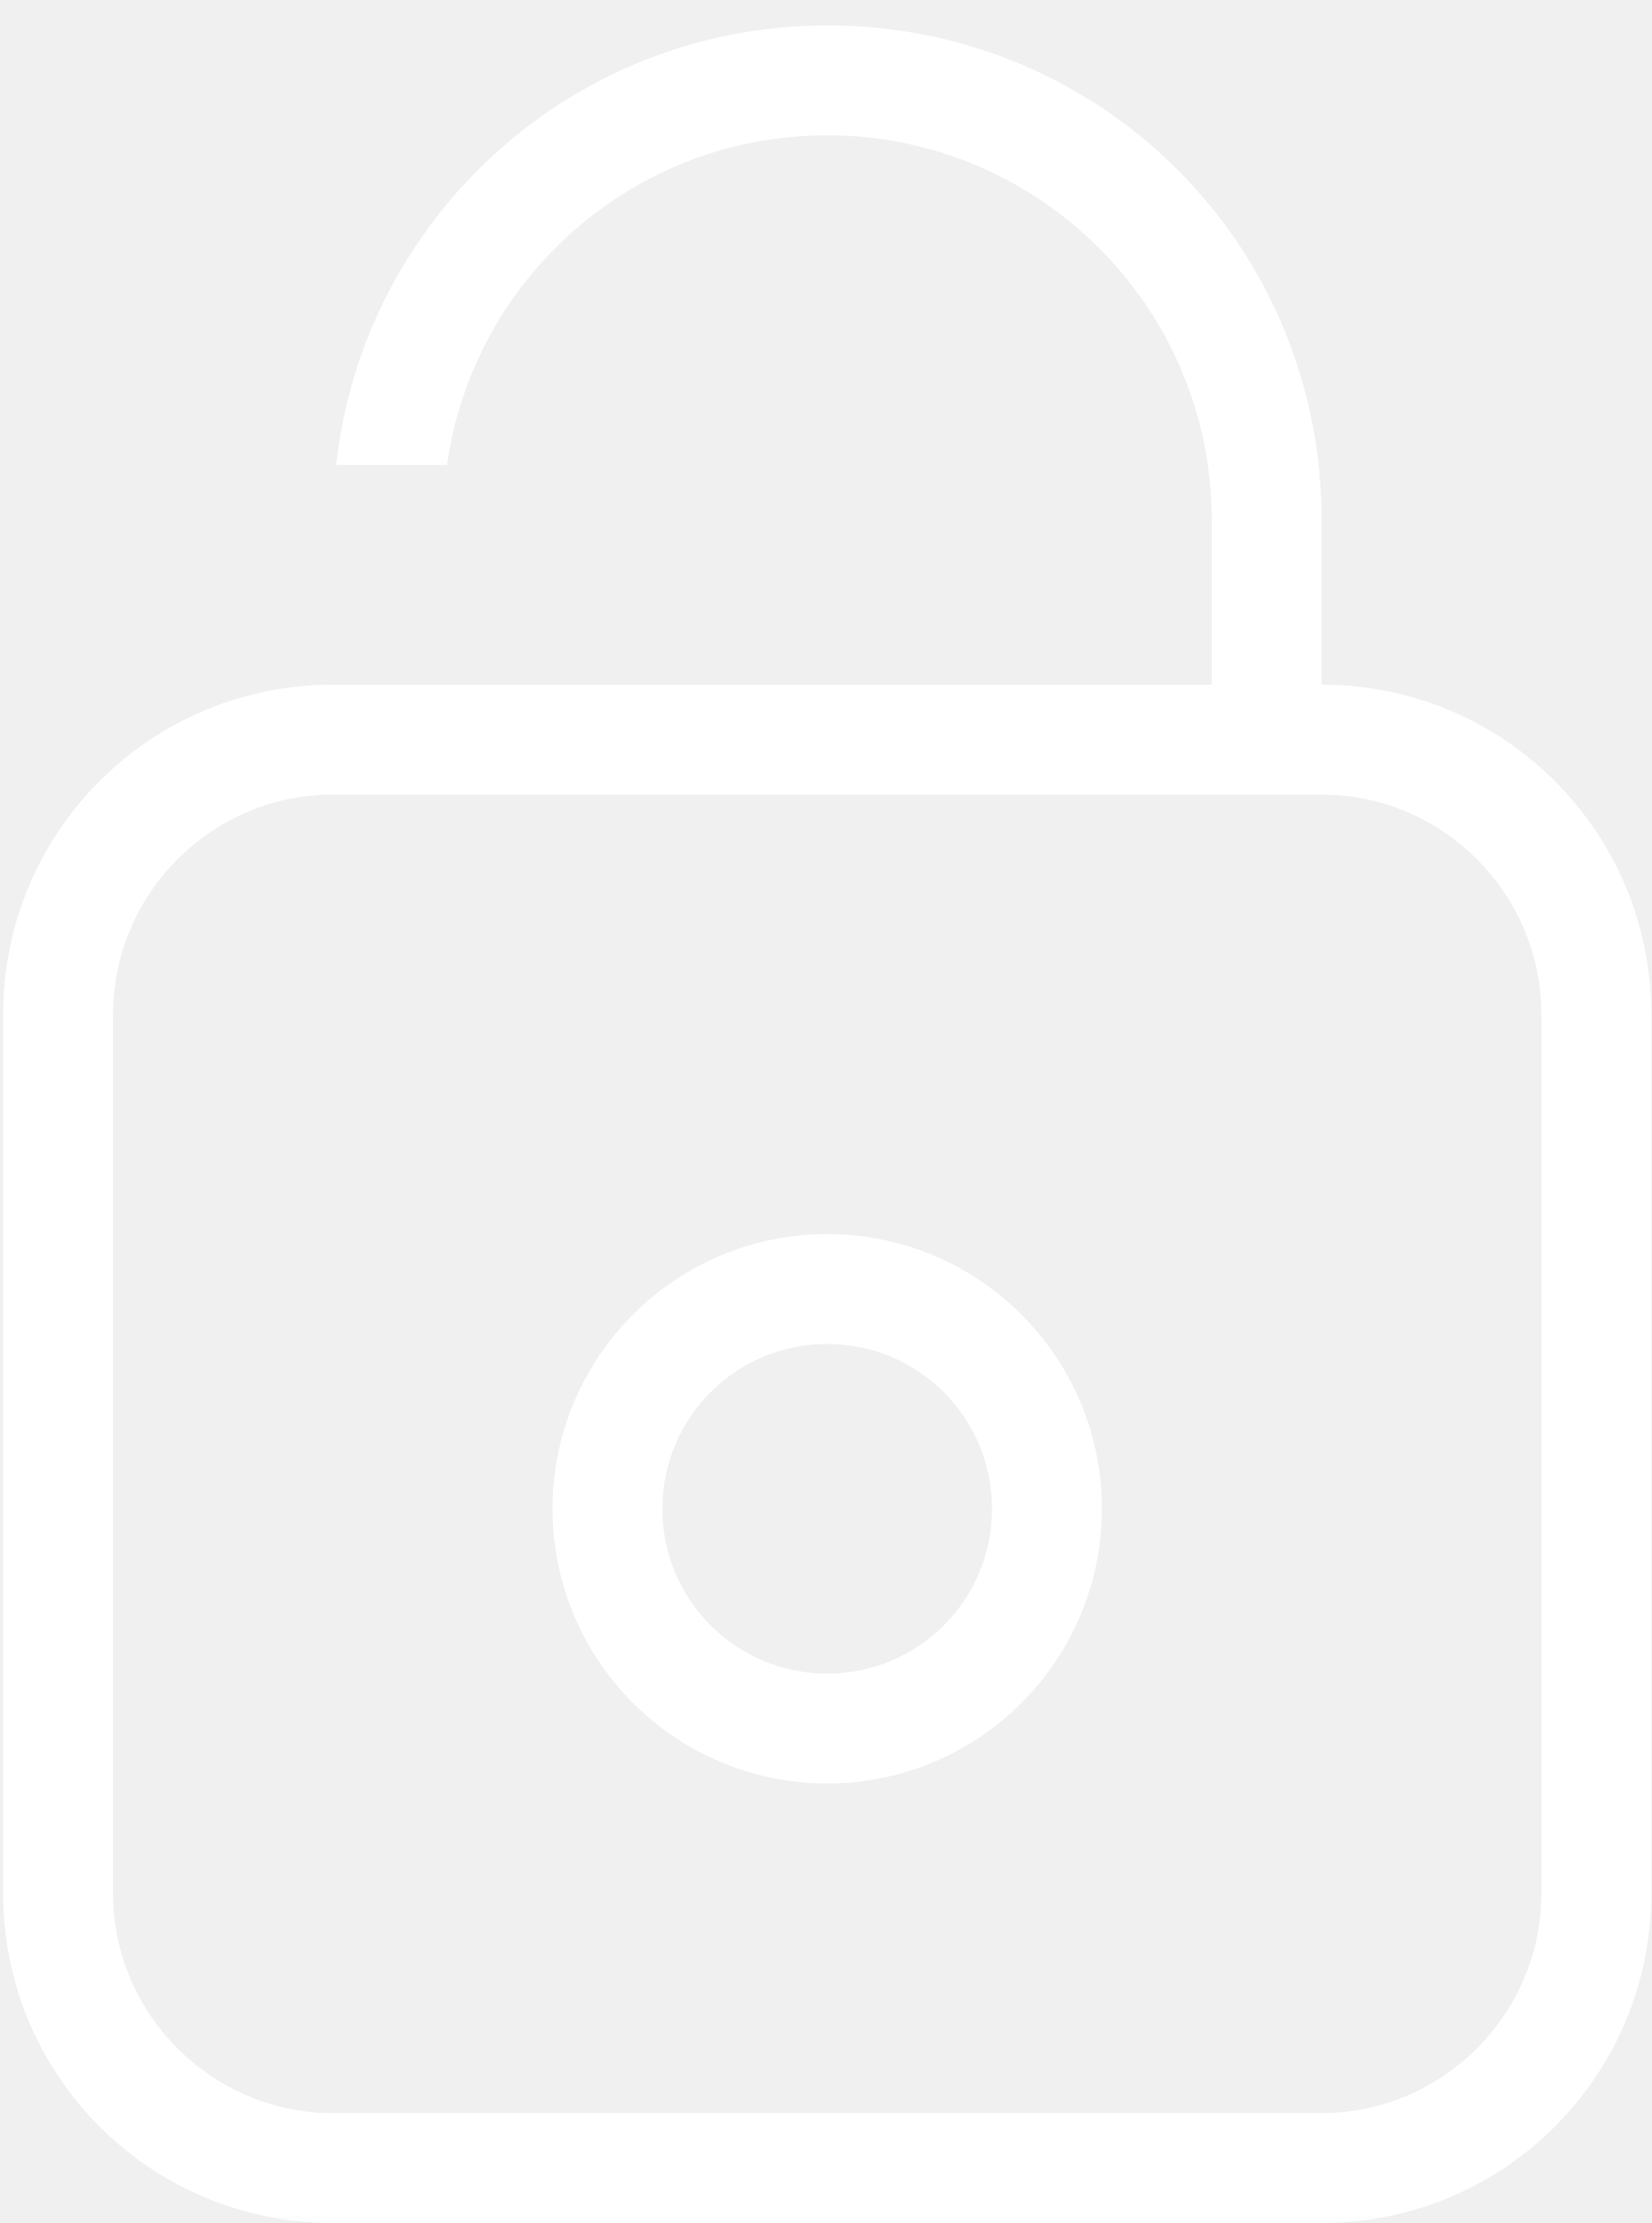
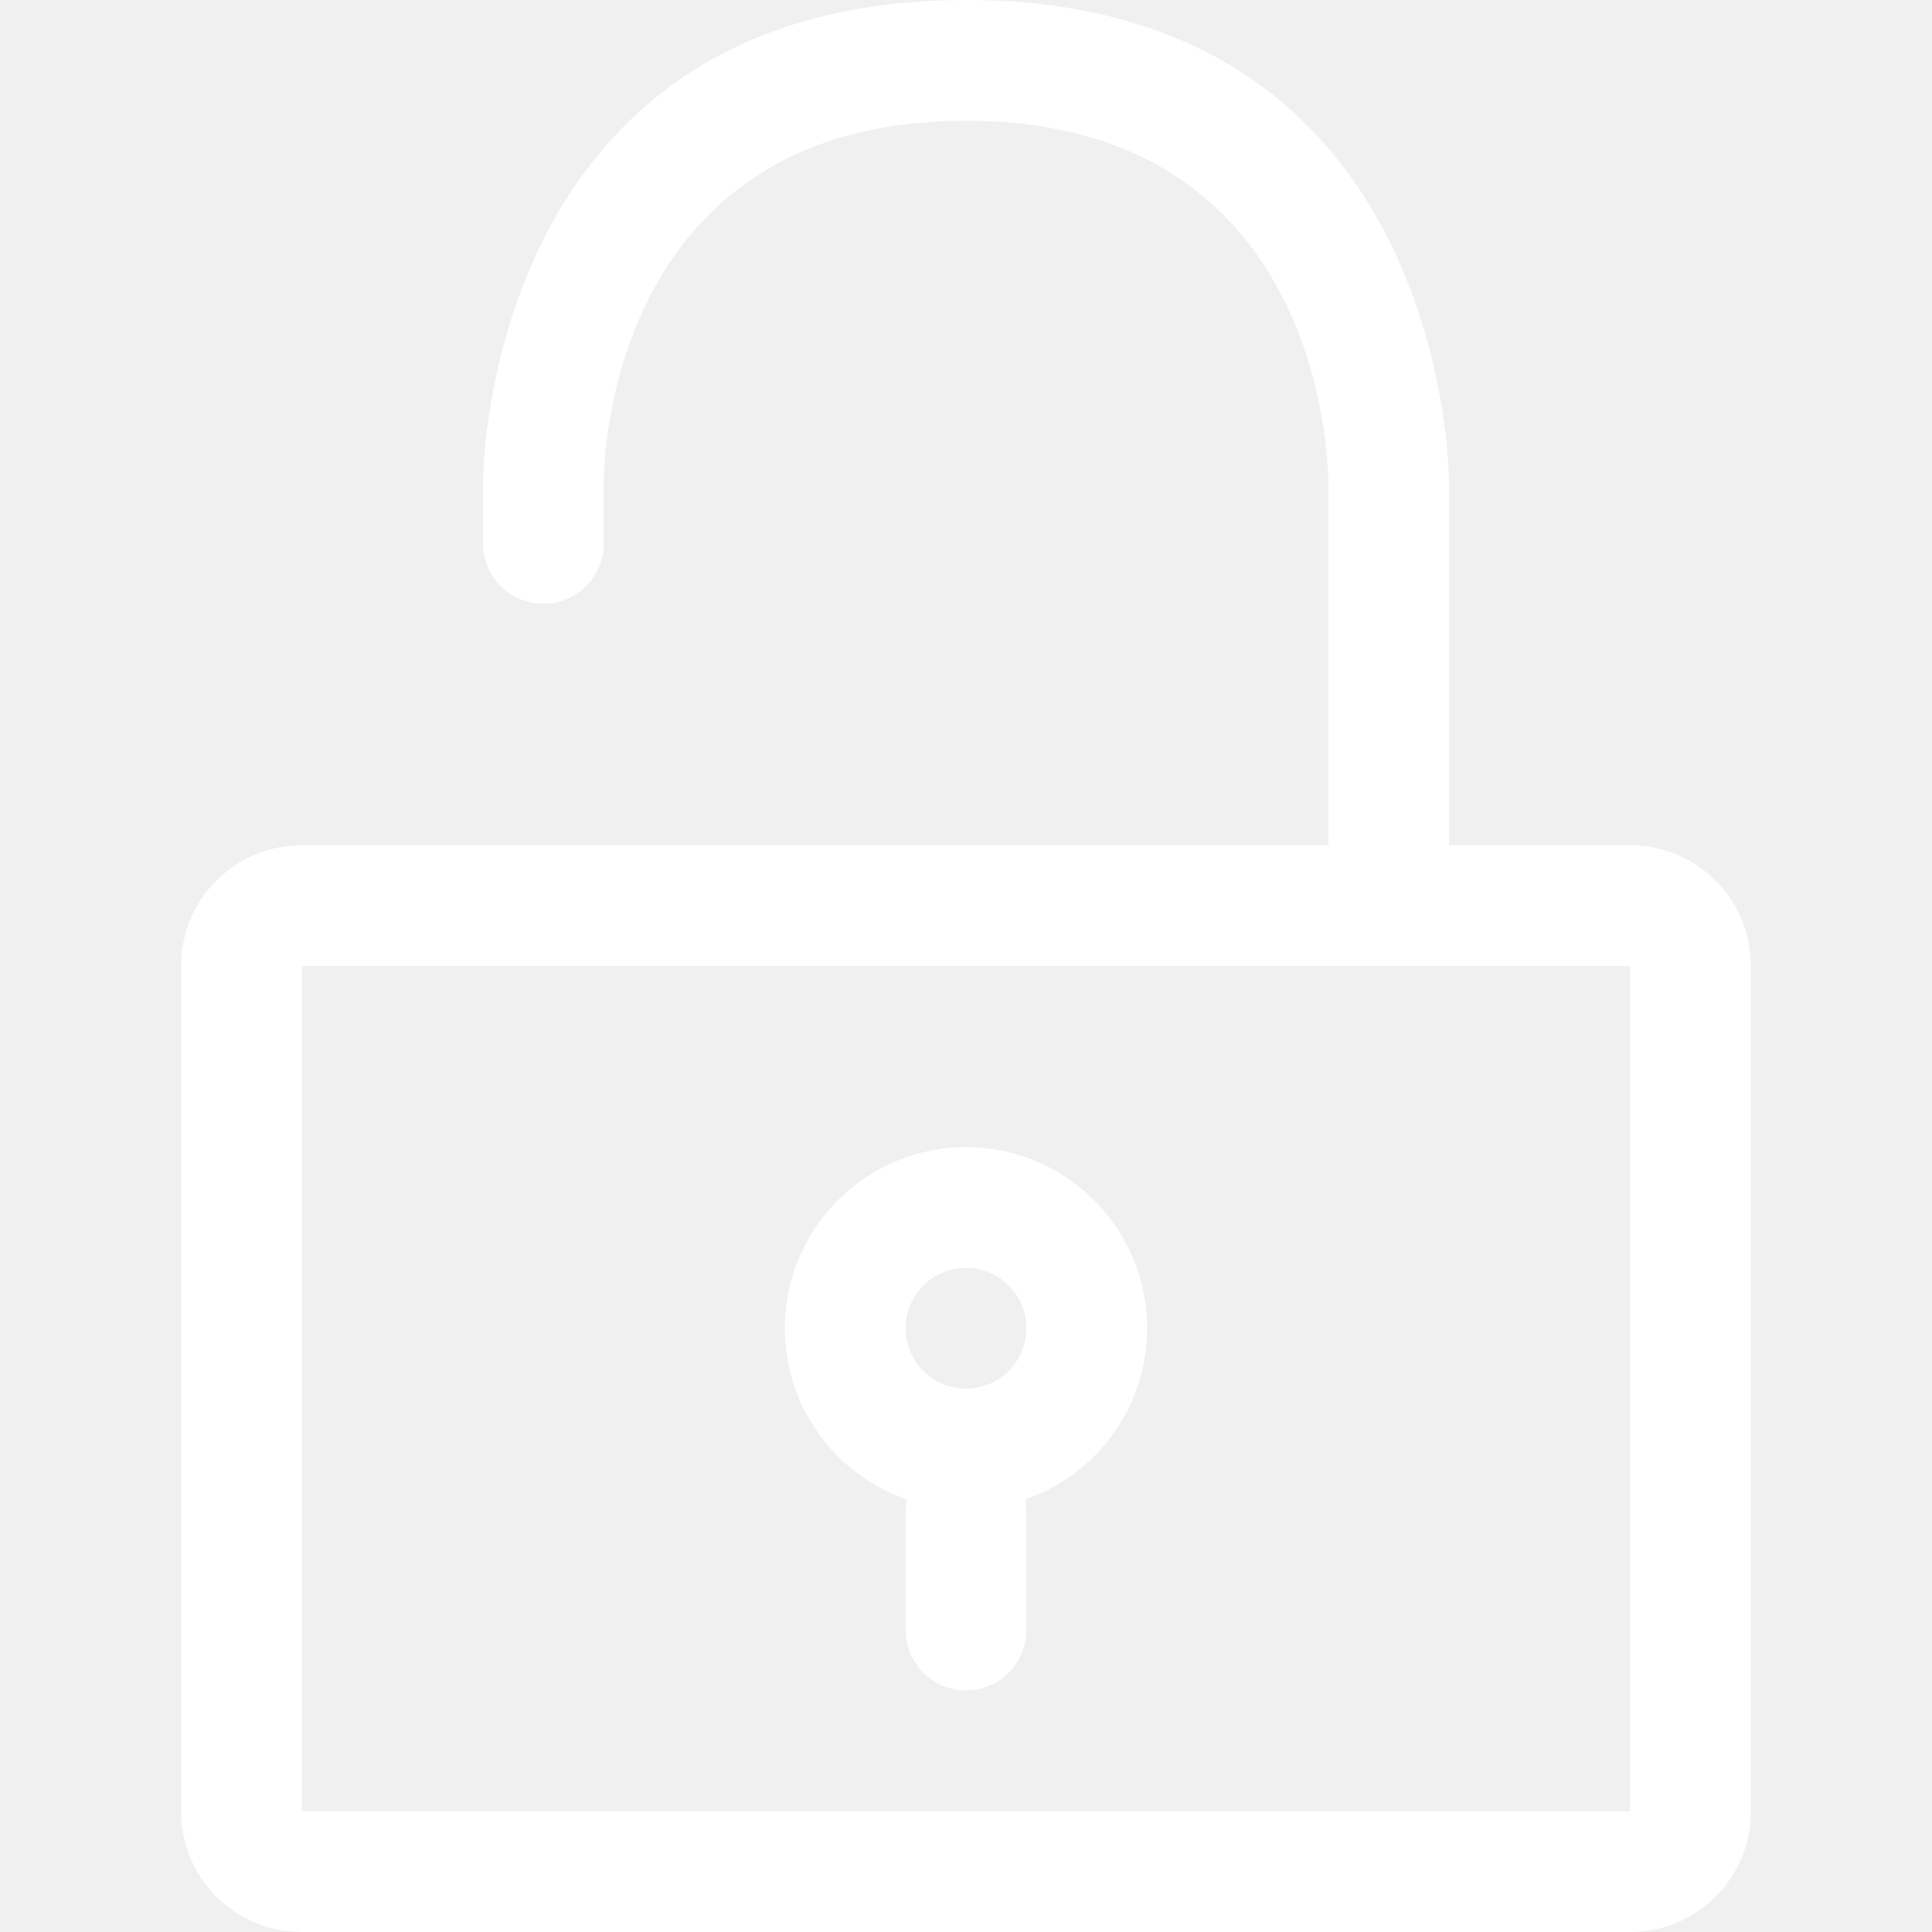
- <svg xmlns="http://www.w3.org/2000/svg" width="26px" height="35px" viewBox="0 0 26 35" version="1.1">
-   <defs />
-   <g id="Design" stroke="none" stroke-width="1" fill="none" fill-rule="evenodd">
-     <g id="2b-Ungoogle" transform="translate(-265, -807)" fill="#FFFFFF">
-       <g id="Section-1" transform="translate(0, 678)">
-         <g id="1" transform="translate(265, 128)">
-           <path d="M13.025,20.43 C15.413,20.43 17.35,22.368 17.35,24.755 C17.35,27.142 15.413,29.08 13.025,29.08 C10.638,29.08 8.7,27.142 8.7,24.755 C8.7,22.368 10.638,20.43 13.025,20.43 M13.025,22.16 C11.589,22.16 10.43,23.319 10.43,24.755 C10.43,26.191 11.589,27.35 13.025,27.35 C14.461,27.35 15.62,26.191 15.62,24.755 C15.62,23.319 14.461,22.16 13.025,22.16 M5.24,13.51 C3.337,13.51 1.78,15.067 1.78,16.97 L1.78,30.81 C1.78,32.713 3.337,34.27 5.24,34.27 L20.81,34.27 C22.713,34.27 24.27,32.713 24.27,30.81 L24.27,16.97 C24.27,15.067 22.713,13.51 20.81,13.51 L5.24,13.51 M20.81,11.78 C23.682,11.78 26,14.098 26,16.97 L26,30.81 C26,33.682 23.682,36 20.81,36 L5.24,36 C2.368,36 0.05,33.682 0.05,30.81 L0.05,16.97 C0.05,14.098 2.368,11.78 5.24,11.78 L19.08,11.78 L19.08,9.185 C19.08,5.846 16.364,3.13 13.025,3.13 C9.98,3.13 7.455,5.379 7.039,8.32 L5.292,8.32 C5.725,4.428 9.012,1.4 13.025,1.4 C17.35,1.4 20.81,4.86 20.81,9.185 L20.81,11.78" id="unlock" />
-         </g>
-       </g>
-     </g>
-   </g>
+ <svg xmlns="http://www.w3.org/2000/svg" version="1.1" x="0px" y="0px" width="32px" height="32px" viewBox="0 0 32 32">
+   <path fill="#FFFFFF" d="M24,14h3.003C28.105,14,29,14.893,29,15.995v14.01C29,31.107,28.105,32,27.003,32H4.997  C3.895,32,3,31.107,3,30.005v-14.01C3,14.893,3.894,14,4.997,14H22V8c0,0,0.083-6-6-6s-6,6-6,6v1c0,0.556-0.448,1-1,1  c-0.556,0-1-0.448-1-1V8c0,0-0.042-8,8-8s8,8,8,8V14z M5,16v14h22V16H5z M19,22c0-1.657-1.343-3-3-3s-3,1.343-3,3  c0,1.312,0.842,2.427,2.015,2.834L15,25.009v1.981c0,0.566,0.448,1.009,1,1.009c0.557,0,1-0.452,1-1.009v-1.981l-0.016-0.175  C18.158,24.426,19,23.311,19,22z M16,23c-0.552,0-1-0.448-1-1s0.448-1,1-1s1,0.448,1,1S16.552,23,16,23z" />
</svg>
